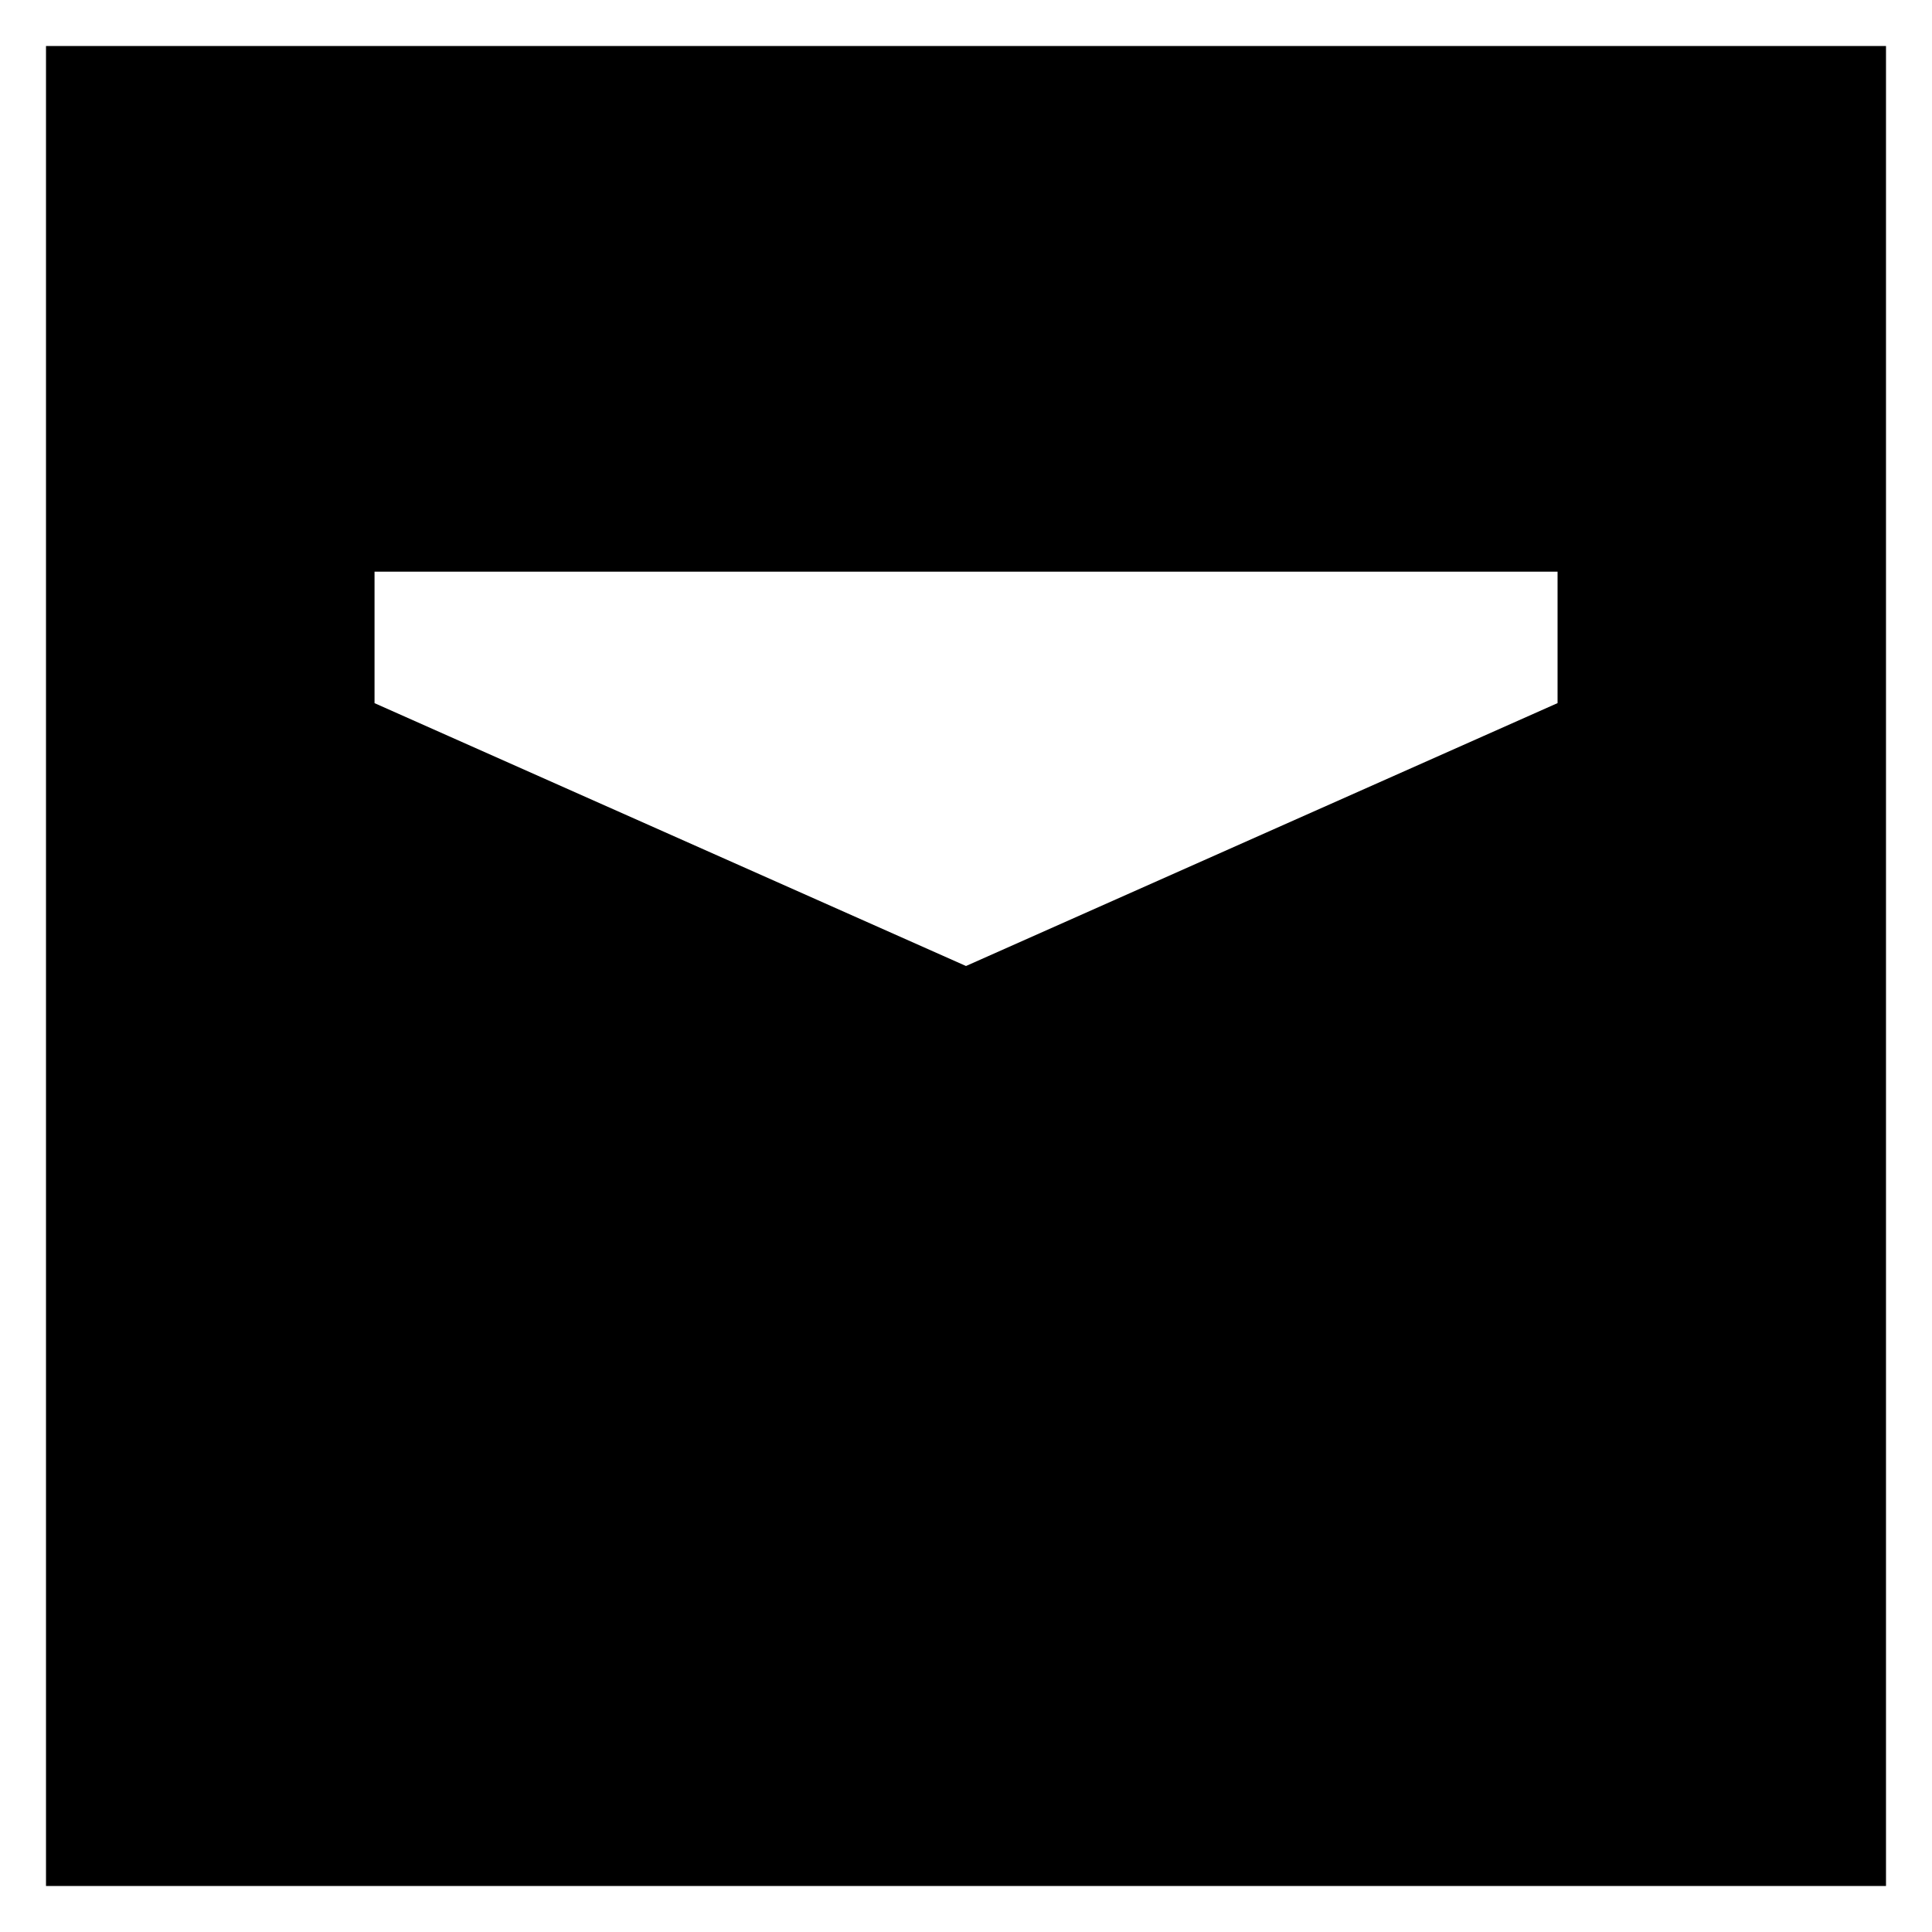
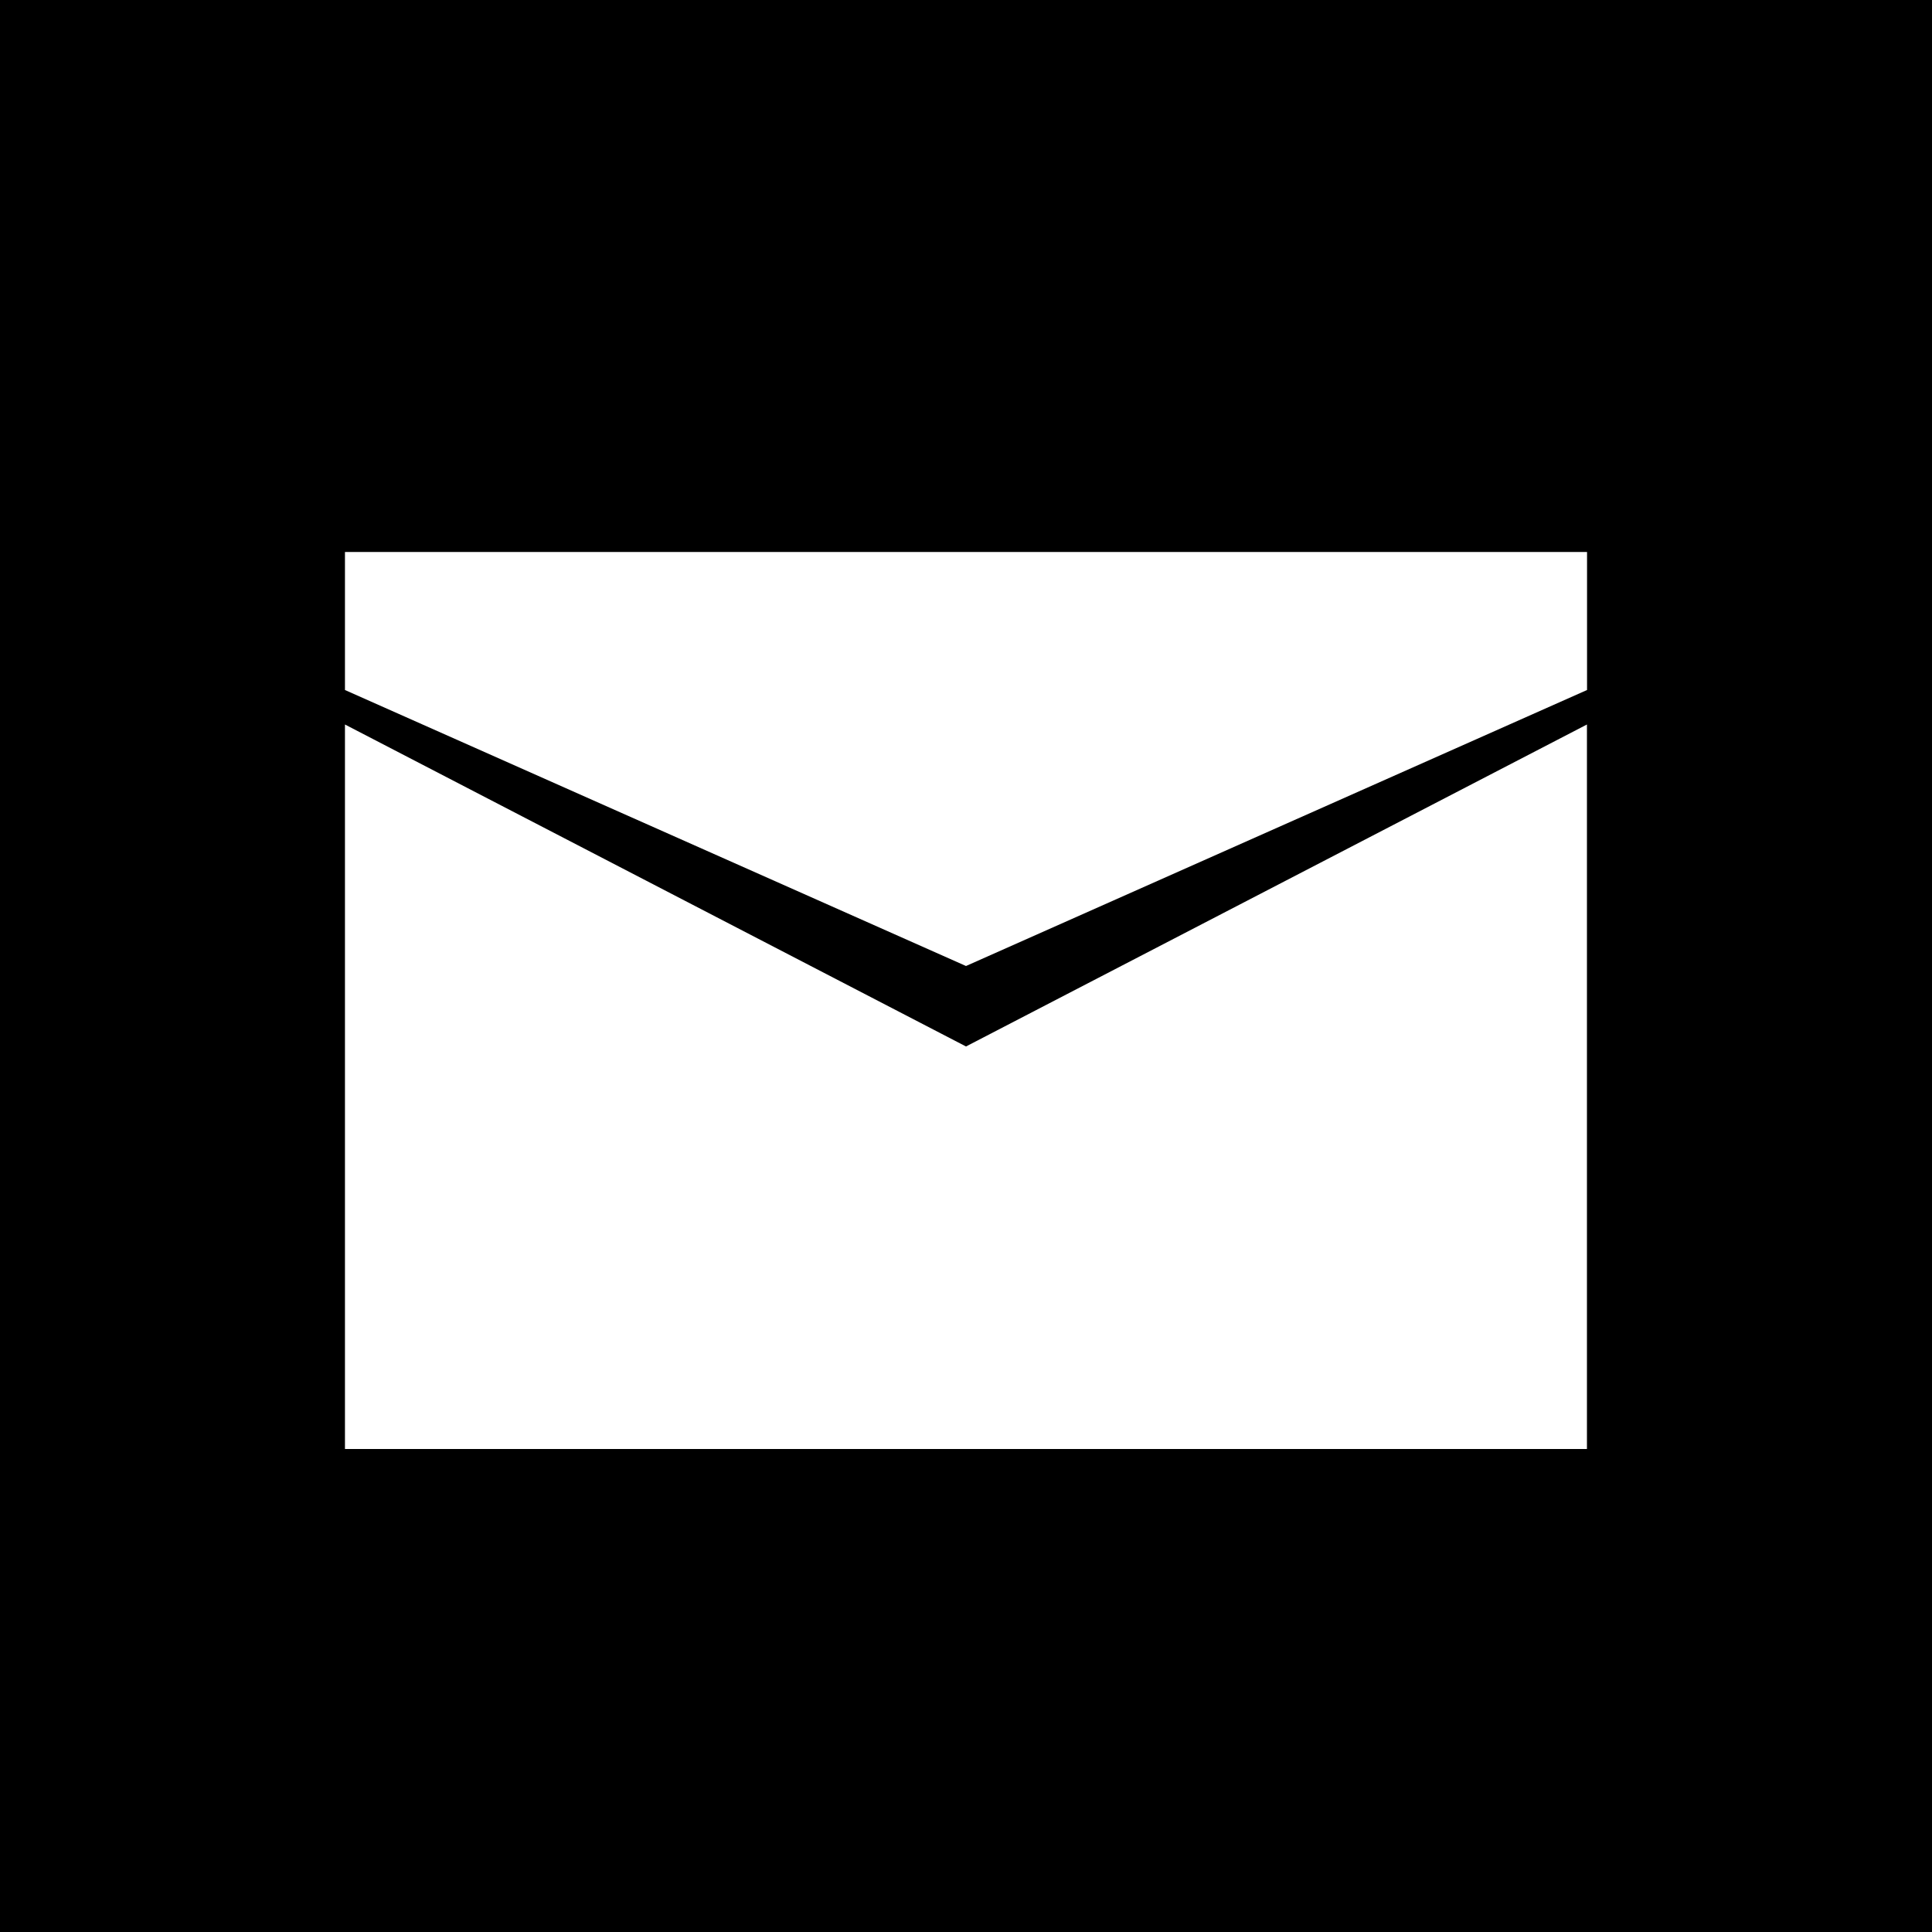
- <svg class="icon" p-id="2428" t="1684316867664" version="1.1" viewBox="0 0 1024 1024" fill="currentColor" aria-hidden="true">
-   <path d="M999.619 24.381H24.381v975.238h975.238V24.381z m-174.129 348.306L512 512 198.51 372.687V303.006H825.539v69.681zM198.461 390.095v365.714h626.932V390.095L512 552.619 198.51 390.095z" p-id="2429" />
+ <svg viewBox="0 0 20 20" fill="currentColor" aria-hidden="true">
+   <path fill-rule="evenodd" d="M20 0H0V20H20V0ZM16.429 7.143L10 10L3.571 7.143V5.714H16.429L16.429 7.143ZM3.571 7.5V15H16.428V7.5L10 10.833L3.571 7.5Z" clip-rule="evenodd" />
</svg>
